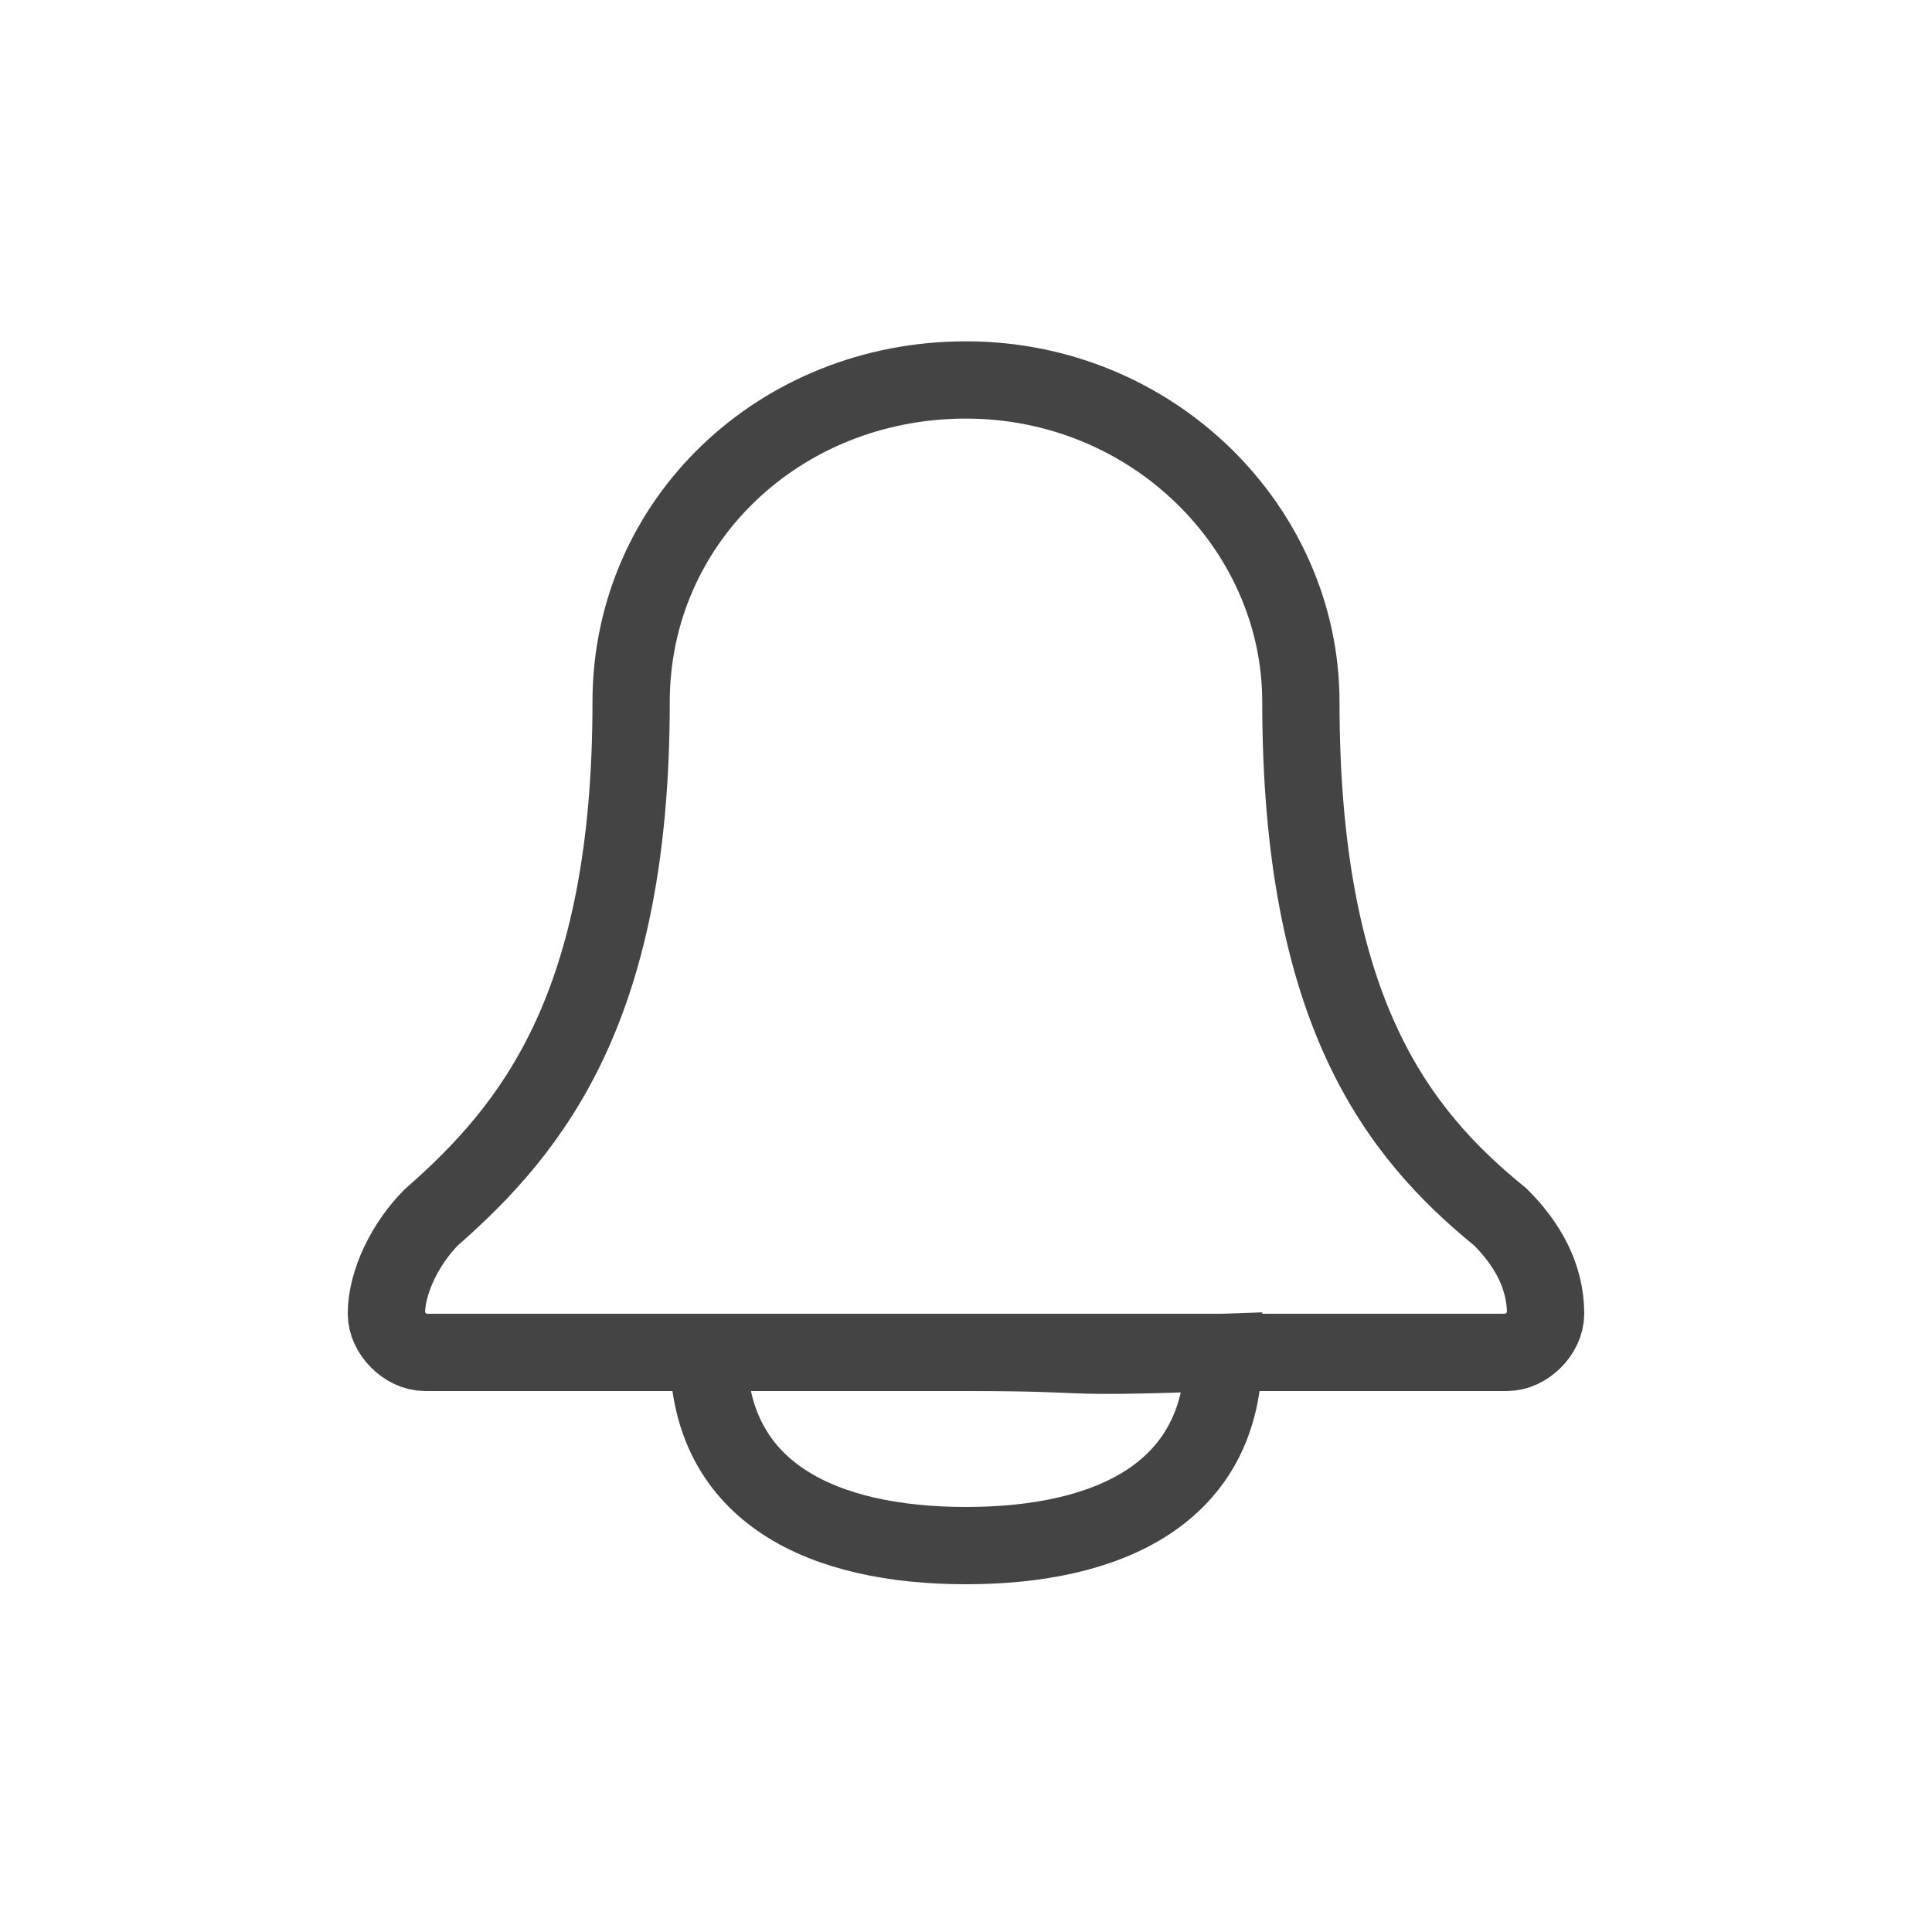
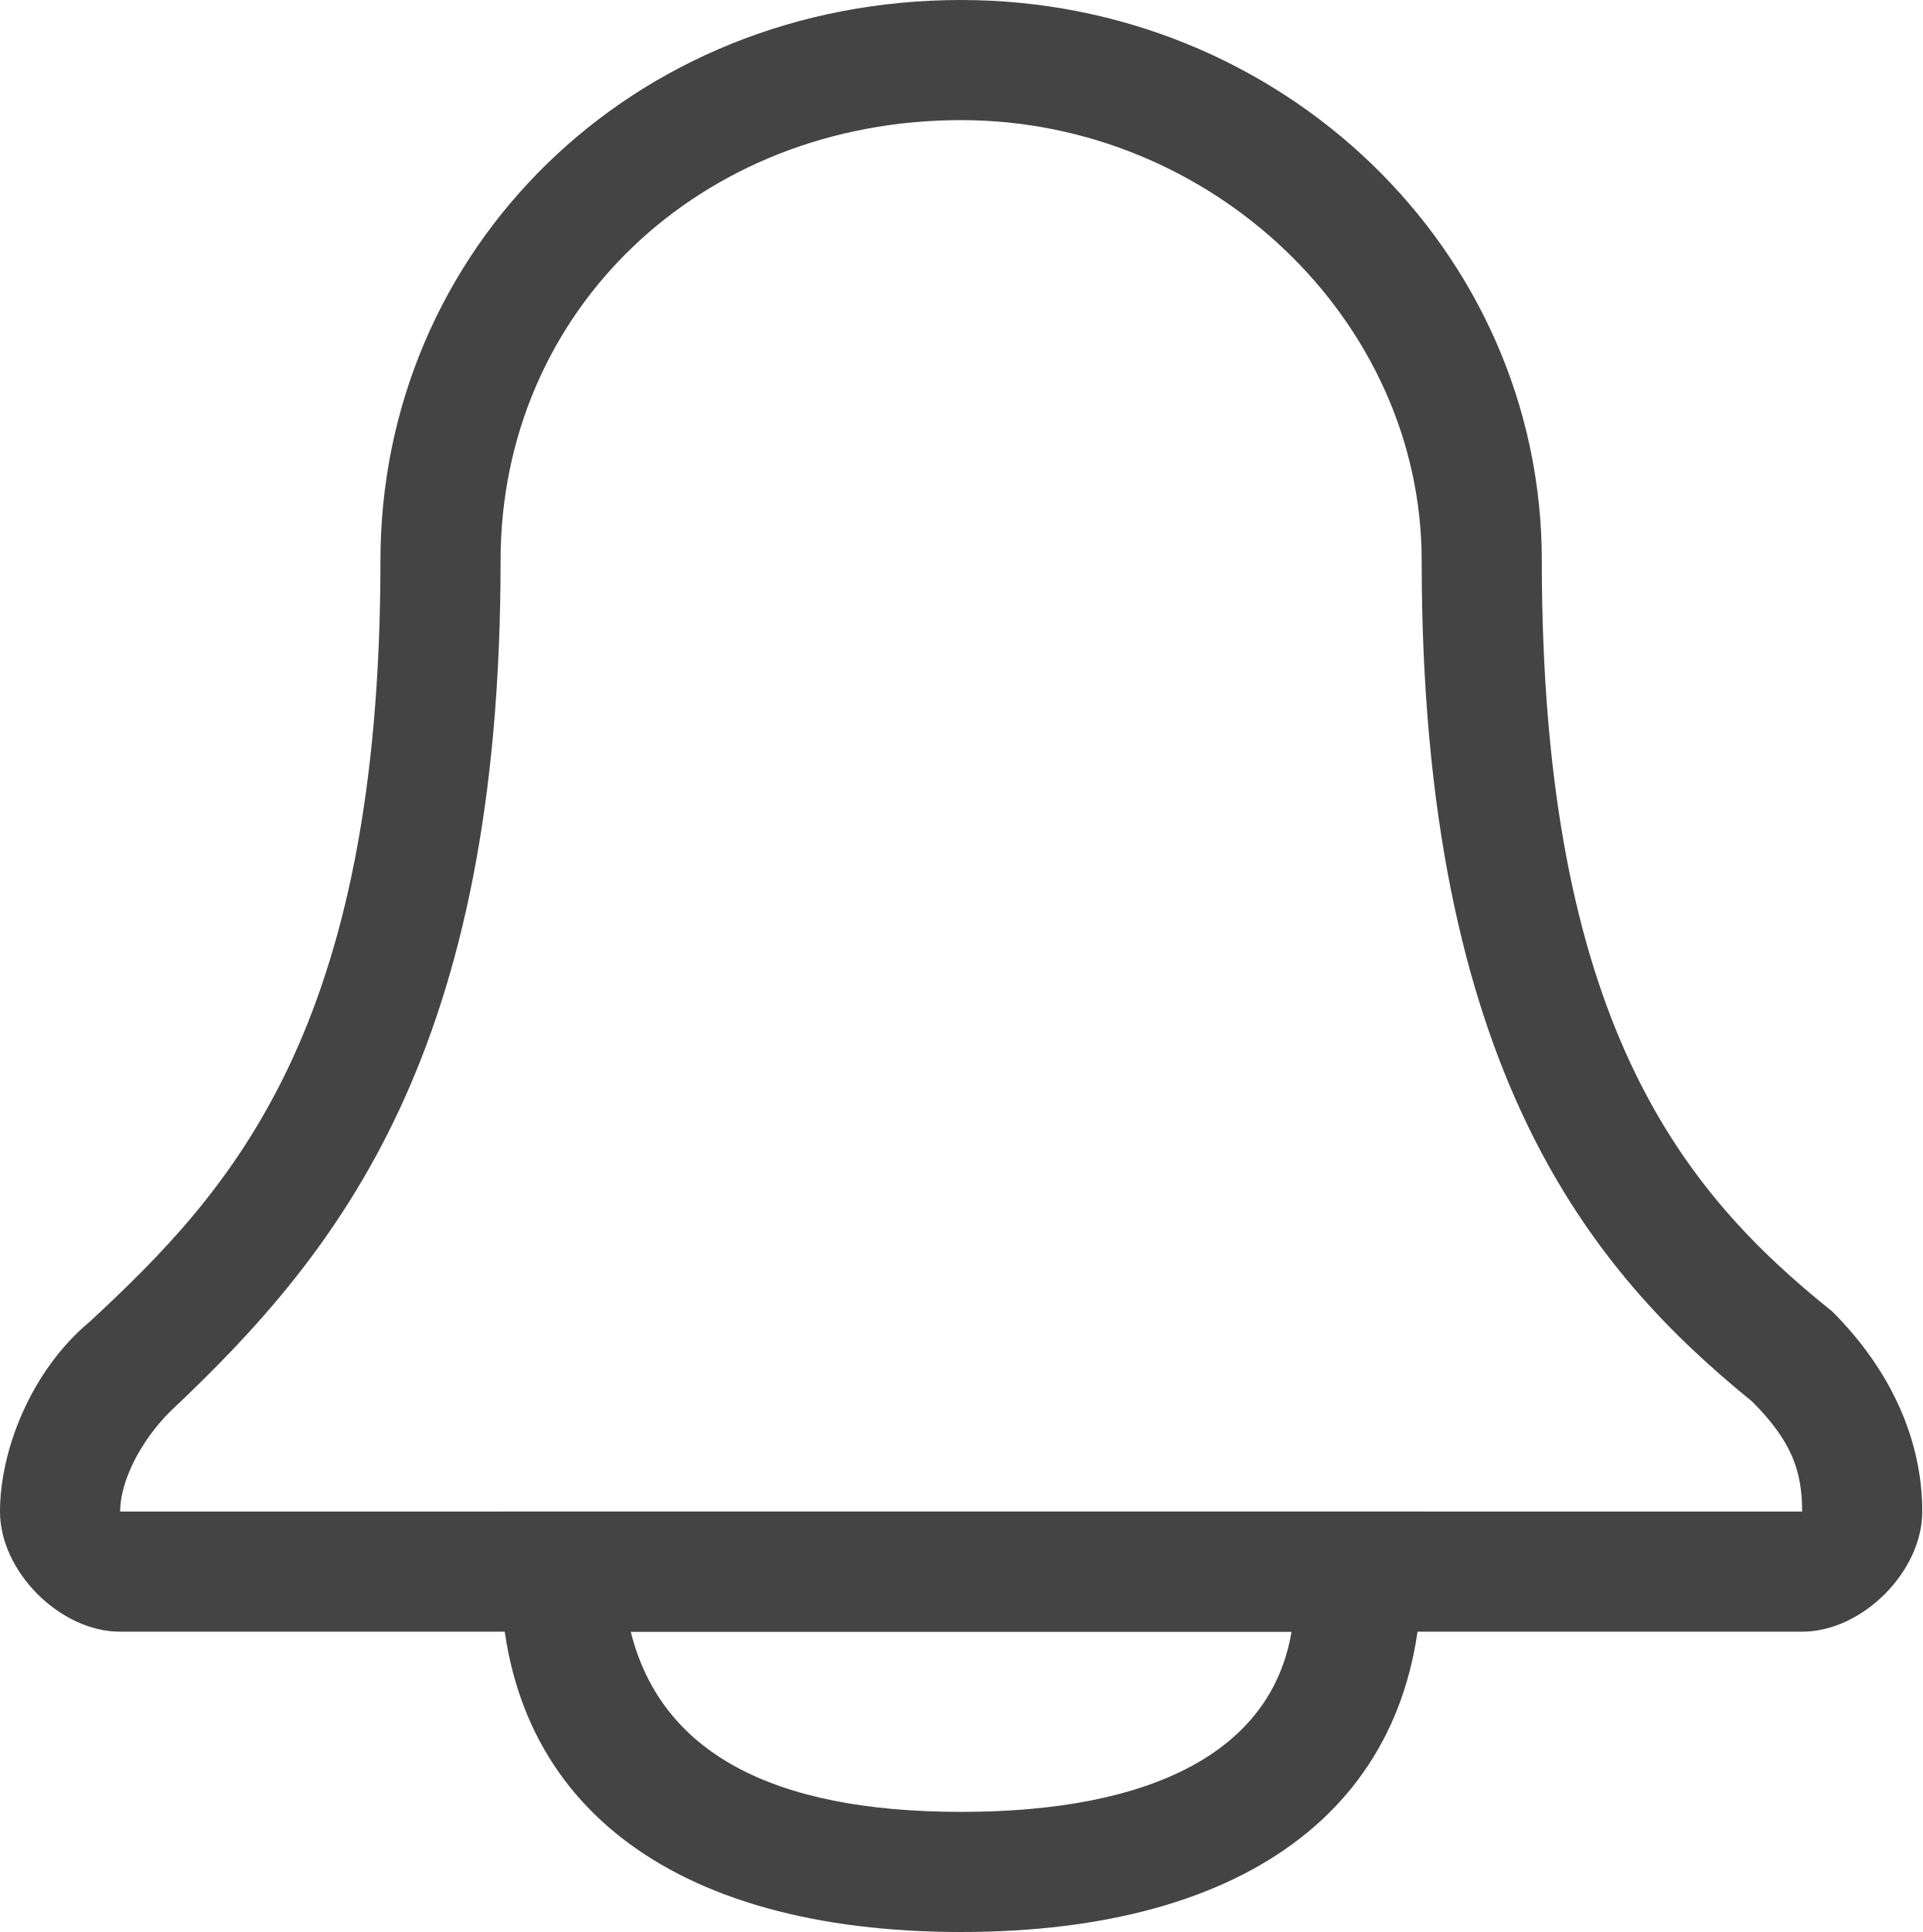
- <svg xmlns="http://www.w3.org/2000/svg" version="1.1" id="Layer_1" x="0px" y="0px" viewBox="0 0 30 30" style="enable-background:new 0 0 30 30;" xml:space="preserve">
+ <svg xmlns="http://www.w3.org/2000/svg" version="1.1" id="Layer_1" x="0px" y="0px" viewBox="0 0 19.2 19.3" style="enable-background:new 0 0 19.2 19.3;" xml:space="preserve">
  <style type="text/css">
- 	.st0{fill:none;stroke:#444444;stroke-width:1.2;}
+ 	.st0{fill:#444444;}
</style>
  <g>
    <g>
-       <path class="st0" d="M15,24c2.2,0,4-0.8,4-3c-2.8,0.1-1.8,0-4,0s-1.2,0-4,0C11,23.2,12.8,24,15,24z" />
-       <path class="st0" d="M23.4,21c0.3,0,0.6-0.3,0.6-0.6c0-0.6-0.3-1.1-0.7-1.5c-1.6-1.3-3.1-3.2-3.1-8c0-2.7-2.3-5-5.2-5    s-5.2,2.2-5.2,5c0,4.7-1.5,6.6-3.1,8C6.3,19.3,6,19.9,6,20.4C6,20.7,6.3,21,6.6,21H23.4L23.4,21z" />
+       <path class="st0" d="M9.6,19.3C6.7,19.3,5,18,5,15.7v-0.6h4.6c0.9,0,1.3,0,1.6,0c0.4,0,0.7,0,2.4,0l0.6,0v0.6    C14.2,18,12.5,19.3,9.6,19.3z M6.3,16.3c0.3,1.2,1.4,1.8,3.3,1.8c1.9,0,3.1-0.6,3.3-1.8c-1.1,0-1.4,0-1.8,0c-0.3,0-0.7,0-1.5,0    H6.3z" />
+       <path class="st0" d="M18,16.3H1.2c-0.6,0-1.2-0.6-1.2-1.2c0-0.6,0.3-1.4,0.9-1.9c1.4-1.3,2.9-2.9,2.9-7.6C3.8,2.5,6.3,0,9.6,0    c3.2,0,5.8,2.5,5.8,5.6c0,4.6,1.4,6.3,2.9,7.5c0.6,0.6,0.9,1.3,0.9,2C19.2,15.7,18.6,16.3,18,16.3z M9.6,1.2C7,1.2,5,3.1,5,5.6    c0,4.9-1.6,6.9-3.3,8.5c-0.3,0.3-0.5,0.7-0.5,1H18c0-0.4-0.1-0.7-0.5-1.1c-1.6-1.3-3.3-3.3-3.3-8.4C14.2,3.2,12.1,1.2,9.6,1.2z" />
    </g>
  </g>
</svg>
